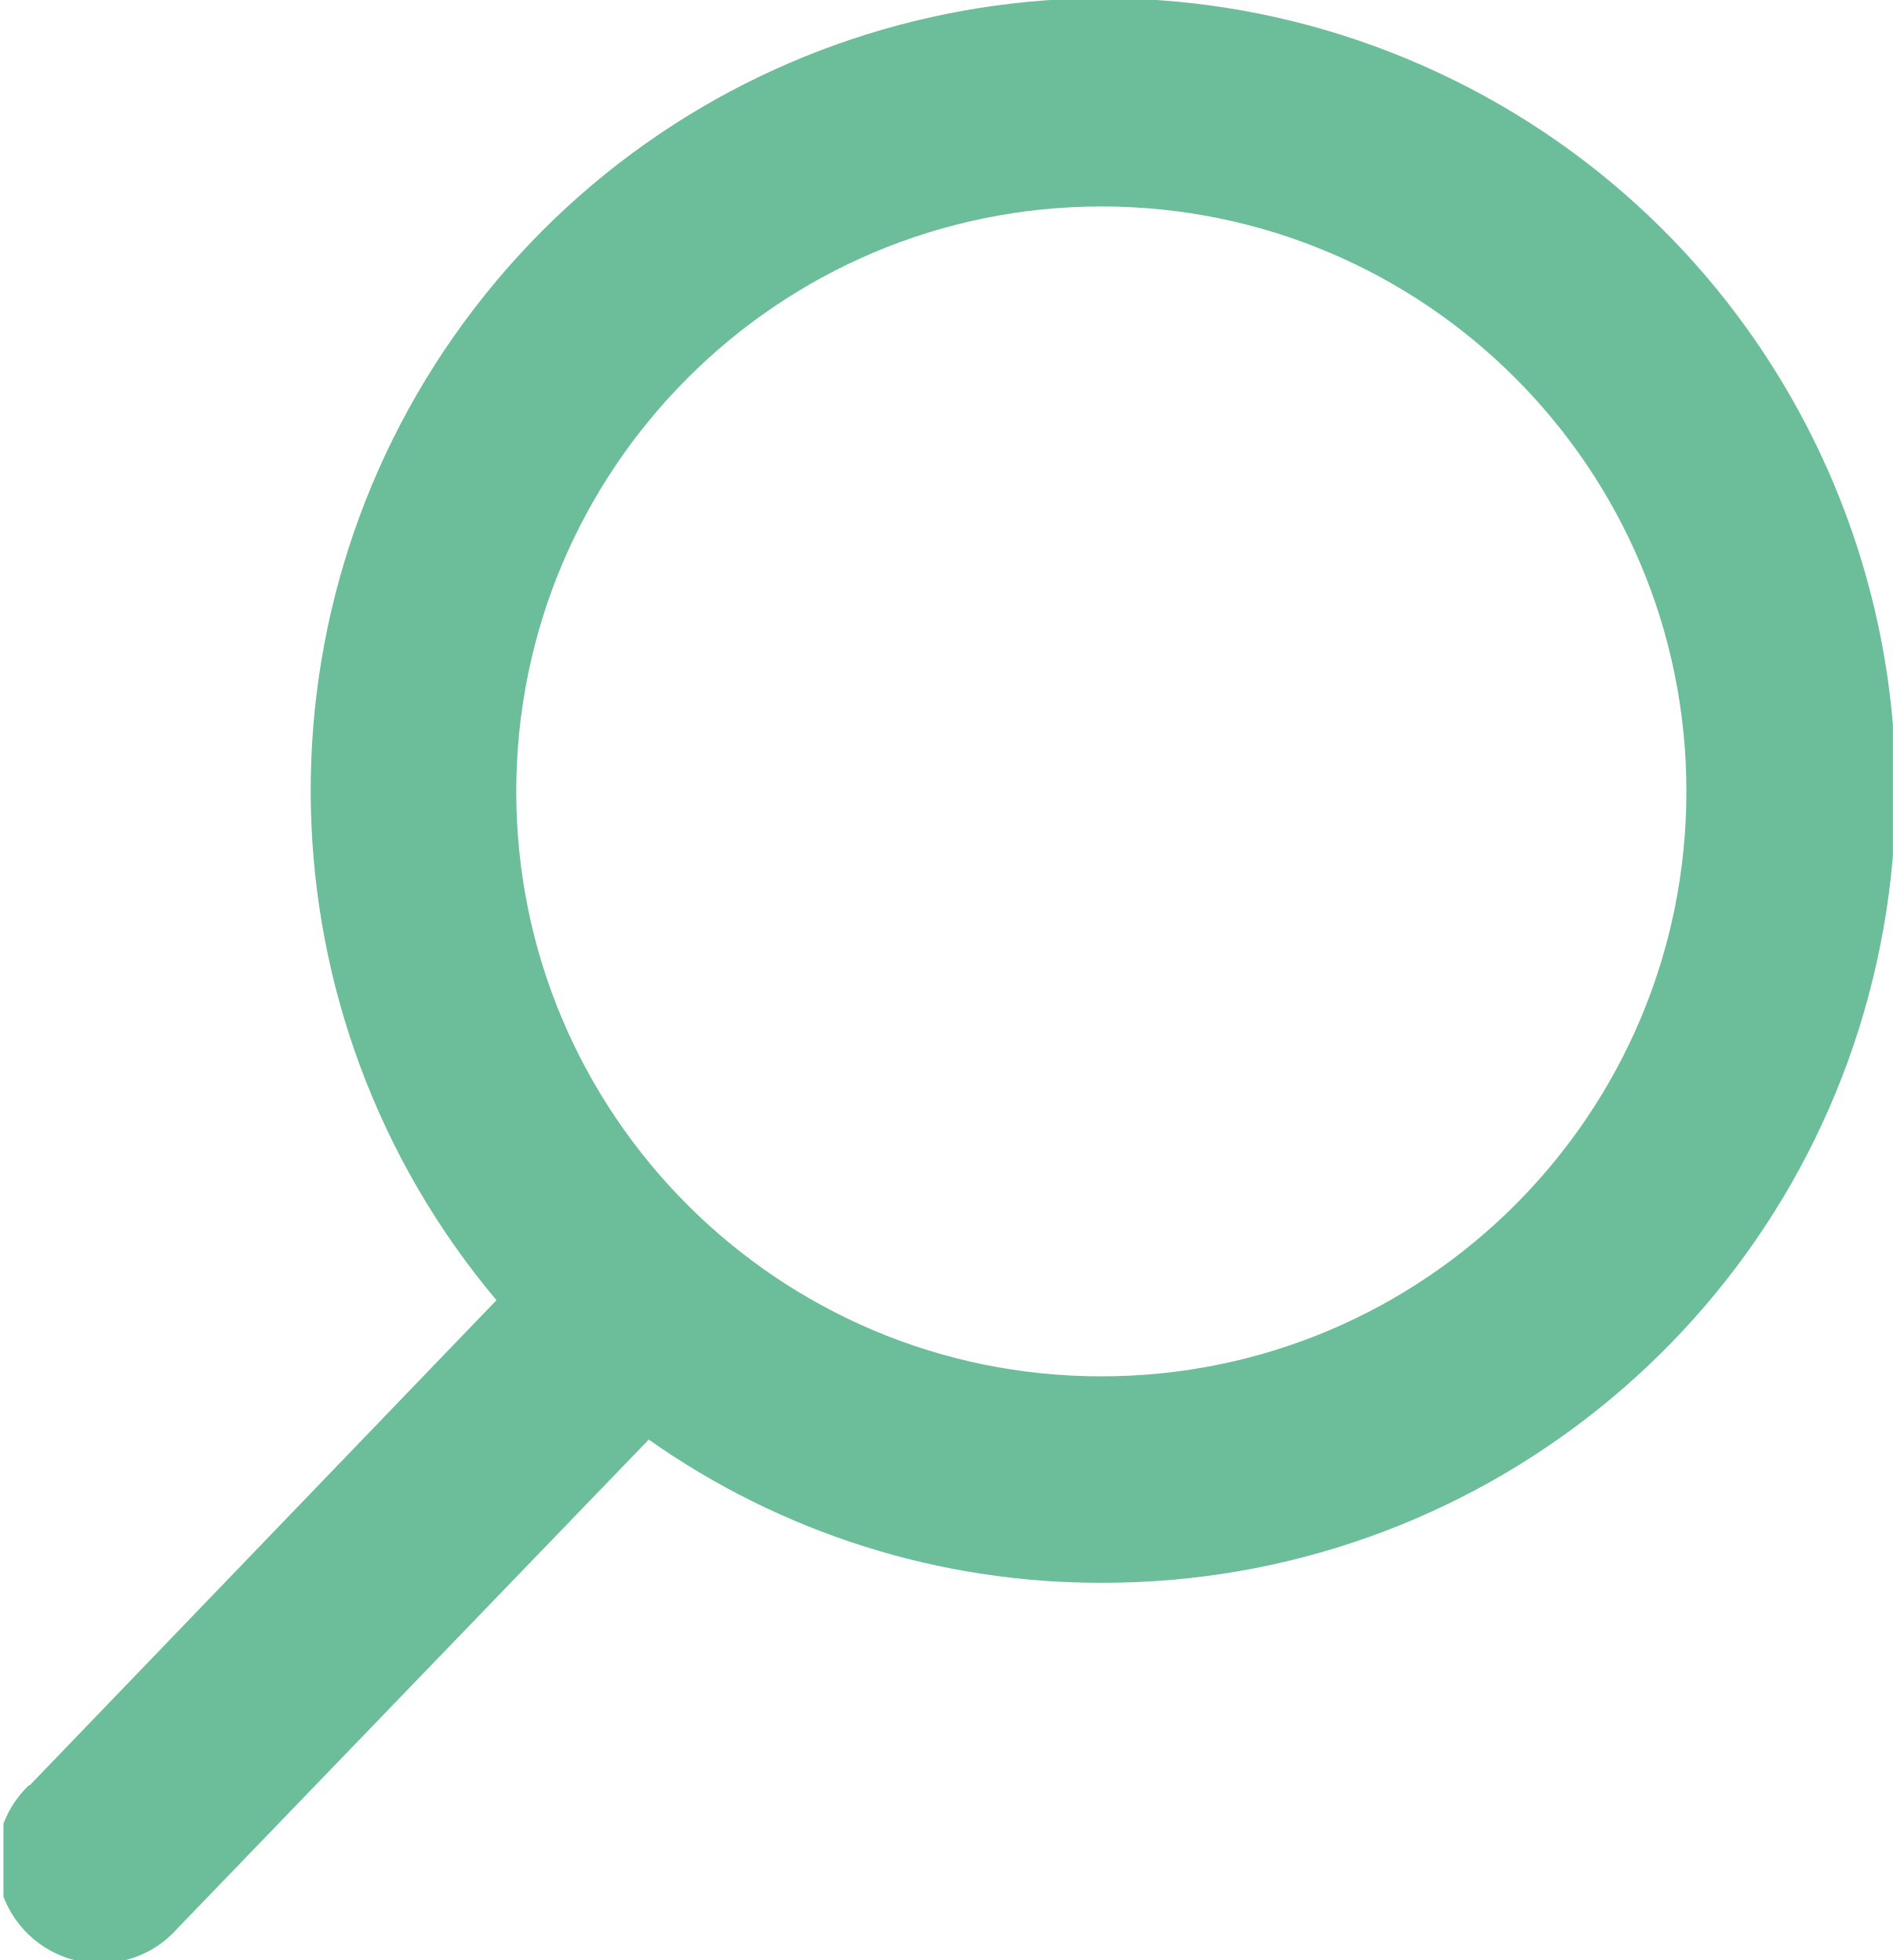
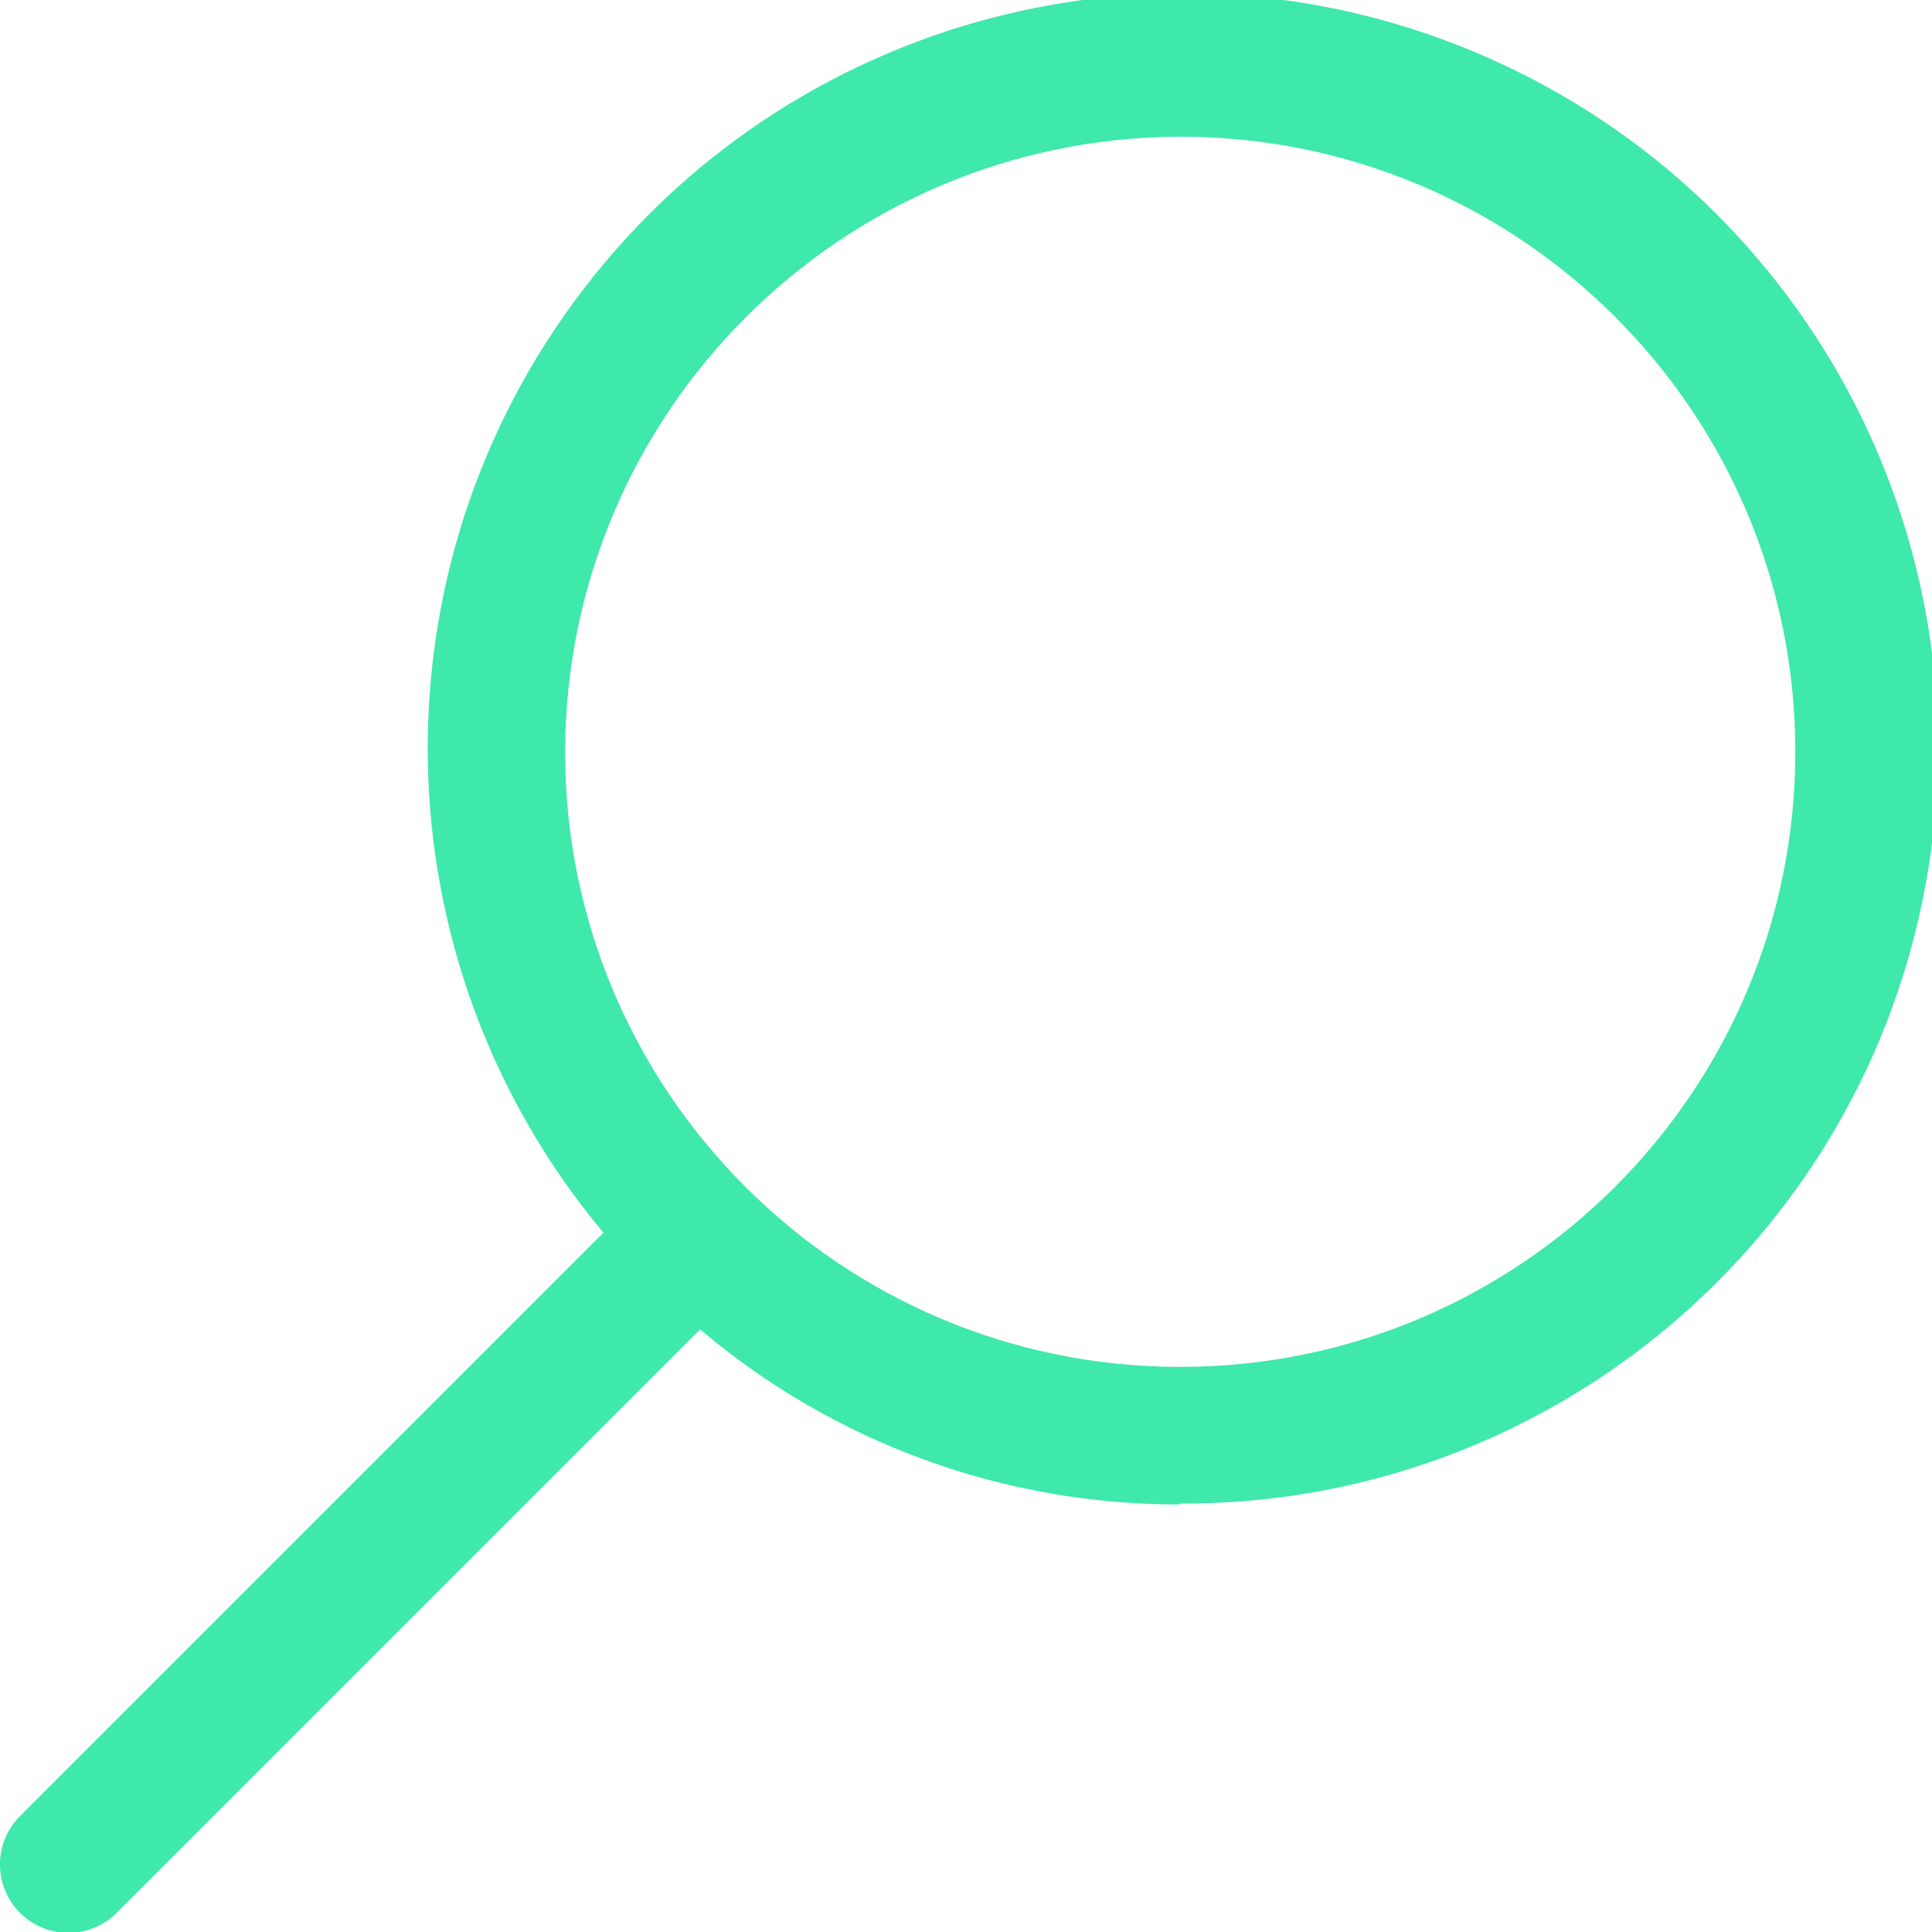
- <svg xmlns="http://www.w3.org/2000/svg" id="Calque_1" data-name="Calque 1" viewBox="0 0 44 45.57">
+ <svg xmlns="http://www.w3.org/2000/svg" id="Calque_1" data-name="Calque 1" viewBox="0 0 92.72 92.72">
  <defs>
-     <style>.cls-1{fill:none;}.cls-2{clip-path:url(#clip-path);}.cls-3{fill:#6cbe9b;}</style>
-     <clipPath id="clip-path" transform="translate(-283.92 -373.27)">
-       <rect class="cls-1" x="284" y="373" width="43.92" height="46.8" />
+     <style>.cls-1{fill:none;}.cls-2{clip-path:url(#clip-path);}.cls-3{fill:#3fe8ab;}</style>
+     <clipPath id="clip-path" transform="translate(-259.16 -350.16)">
+       <rect class="cls-1" x="259" y="350" width="92.88" height="93.84" />
    </clipPath>
  </defs>
  <g class="cls-2">
-     <path class="cls-3" d="M284.59,414.78a2.4,2.4,0,1,0,3.46,3.32L299,406.74a18.19,18.19,0,0,0,10.54,3.33,18.42,18.42,0,1,0-14.08-6.57l-10.85,11.28Zm24.93-36.71a13.6,13.6,0,1,1-13.6,13.6,13.61,13.61,0,0,1,13.6-13.6Zm0,0" transform="translate(-283.92 -373.27)" />
+     <path class="cls-3" d="M315.8,422.32a36.24,36.24,0,1,0-27.68-13l-28,28a3.28,3.28,0,0,0,0,4.64,3.28,3.28,0,0,0,4.64,0l28-28a35.43,35.43,0,0,0,23,8.4Zm0-65.6a29.52,29.52,0,1,1-29.52,29.52,29.6,29.6,0,0,1,29.52-29.52Zm0,0" transform="translate(-259.16 -350.16)" />
  </g>
</svg>
